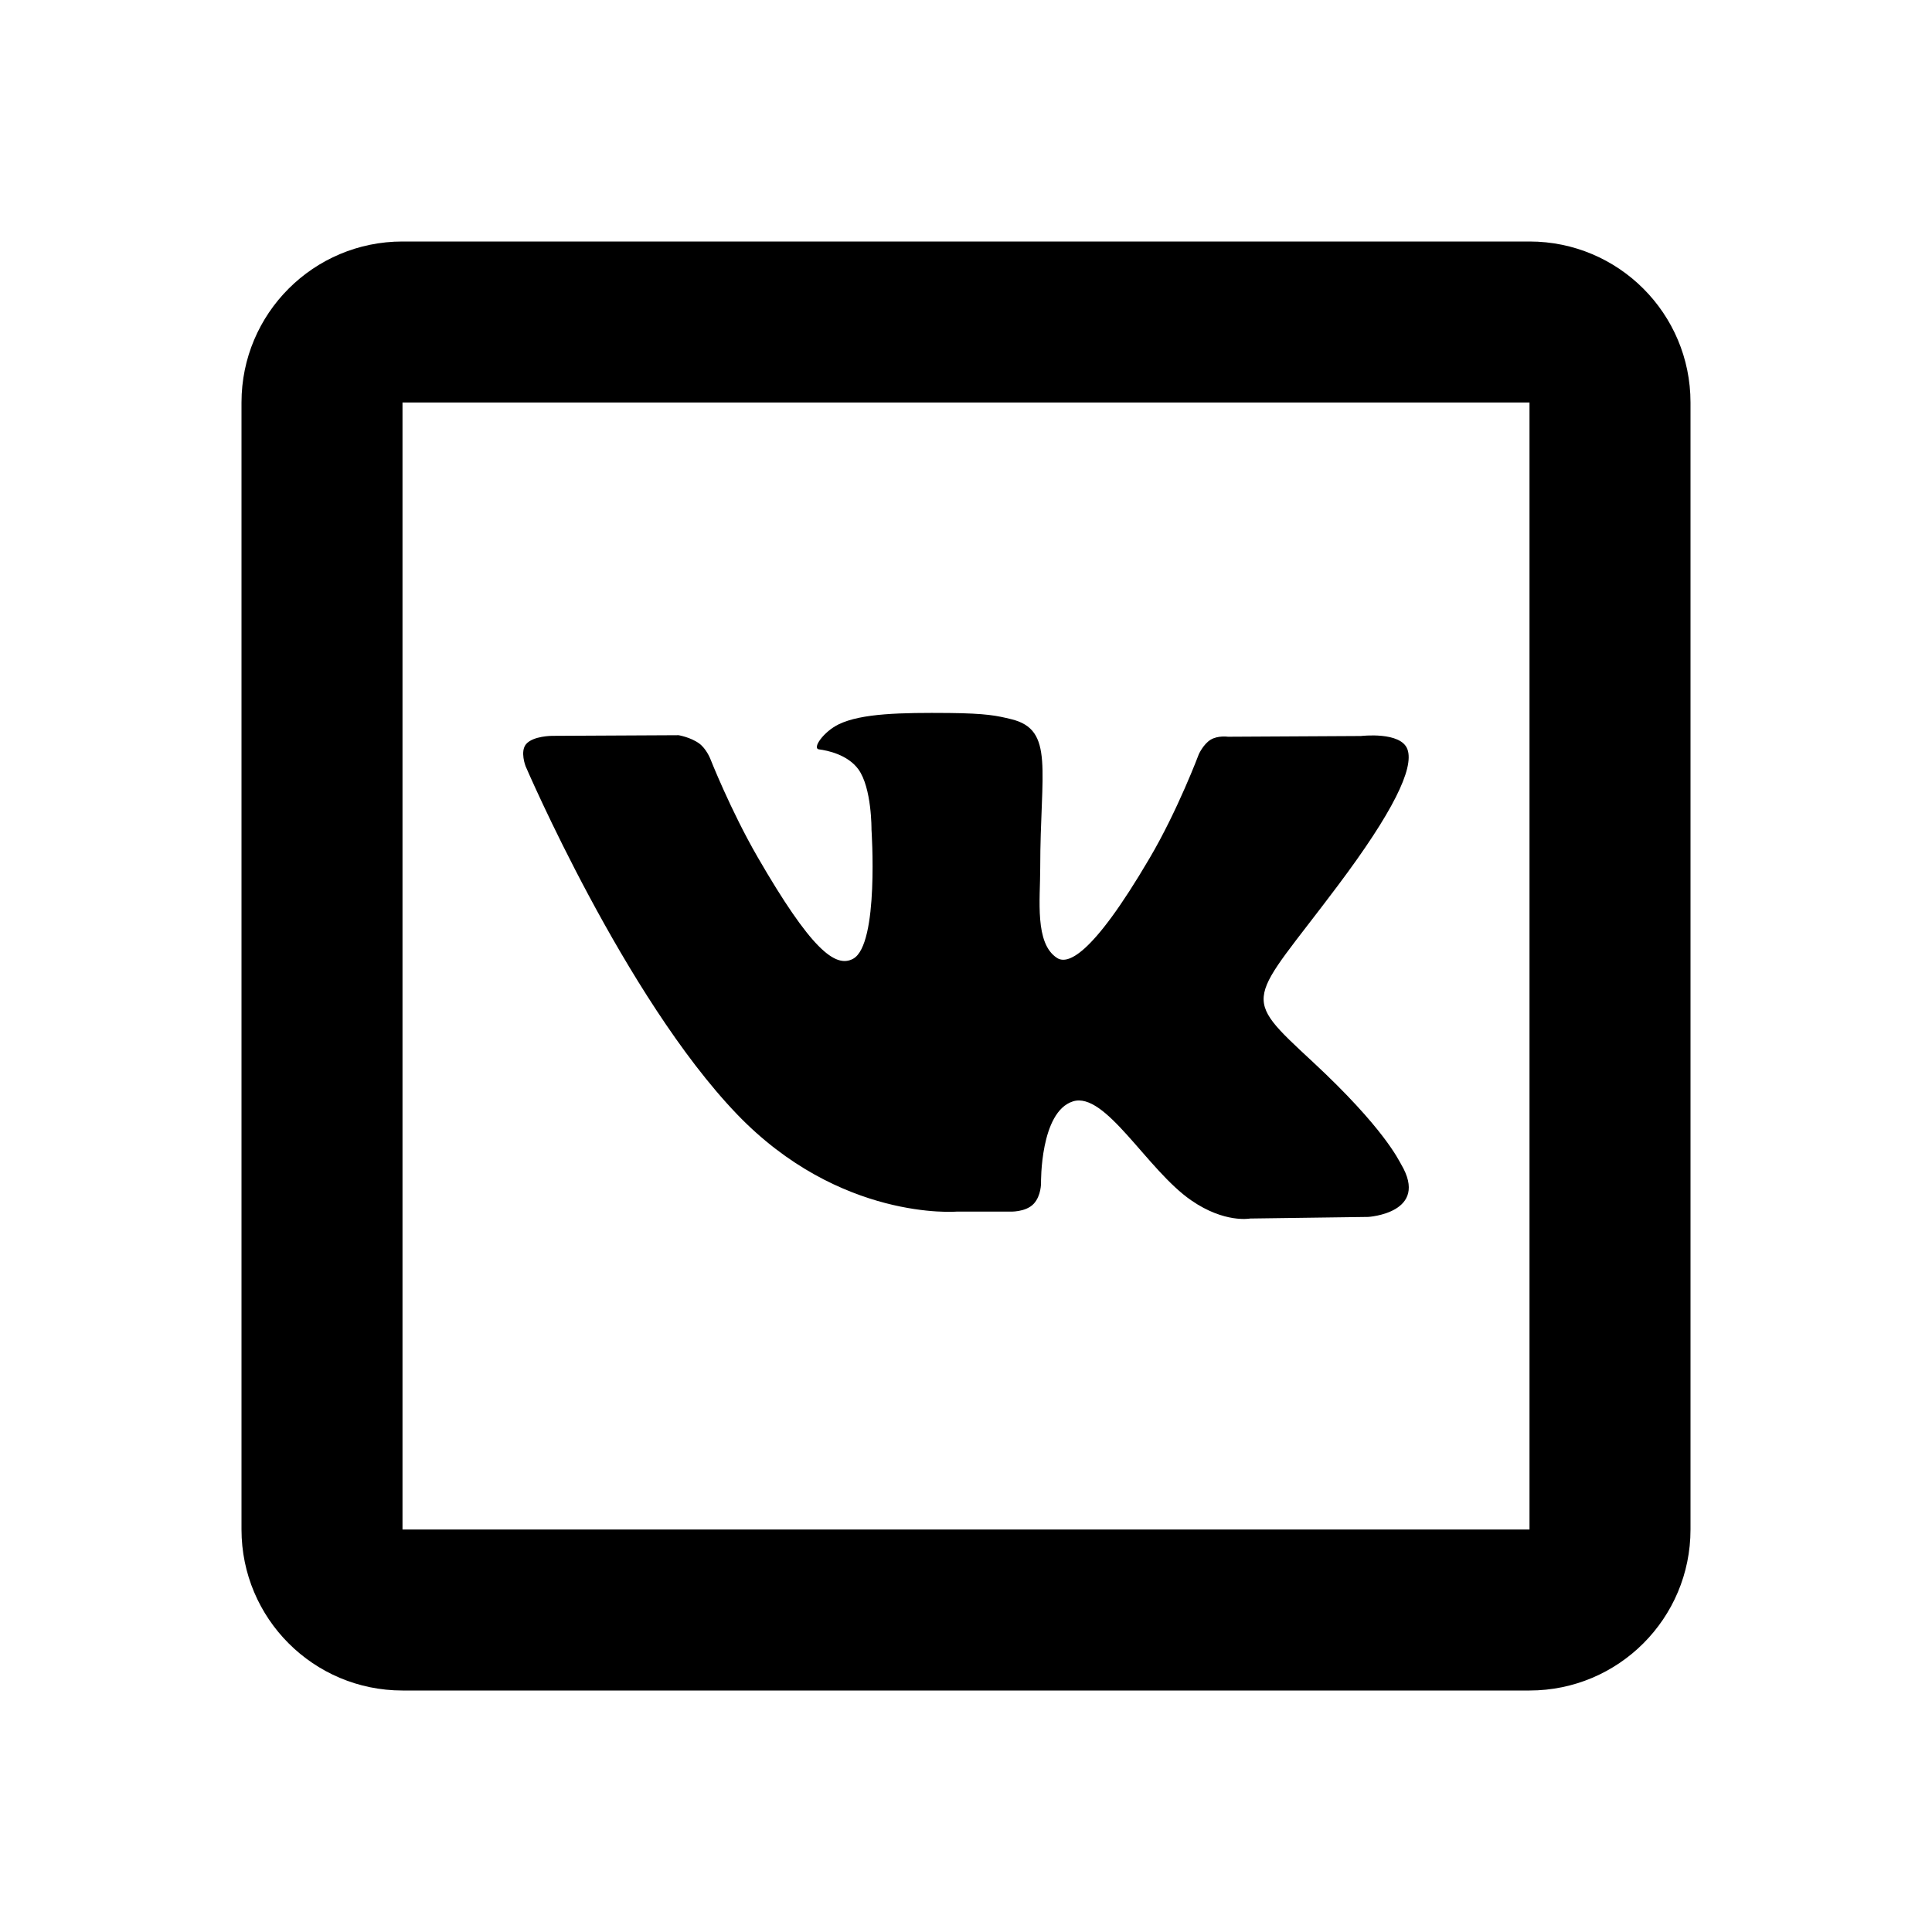
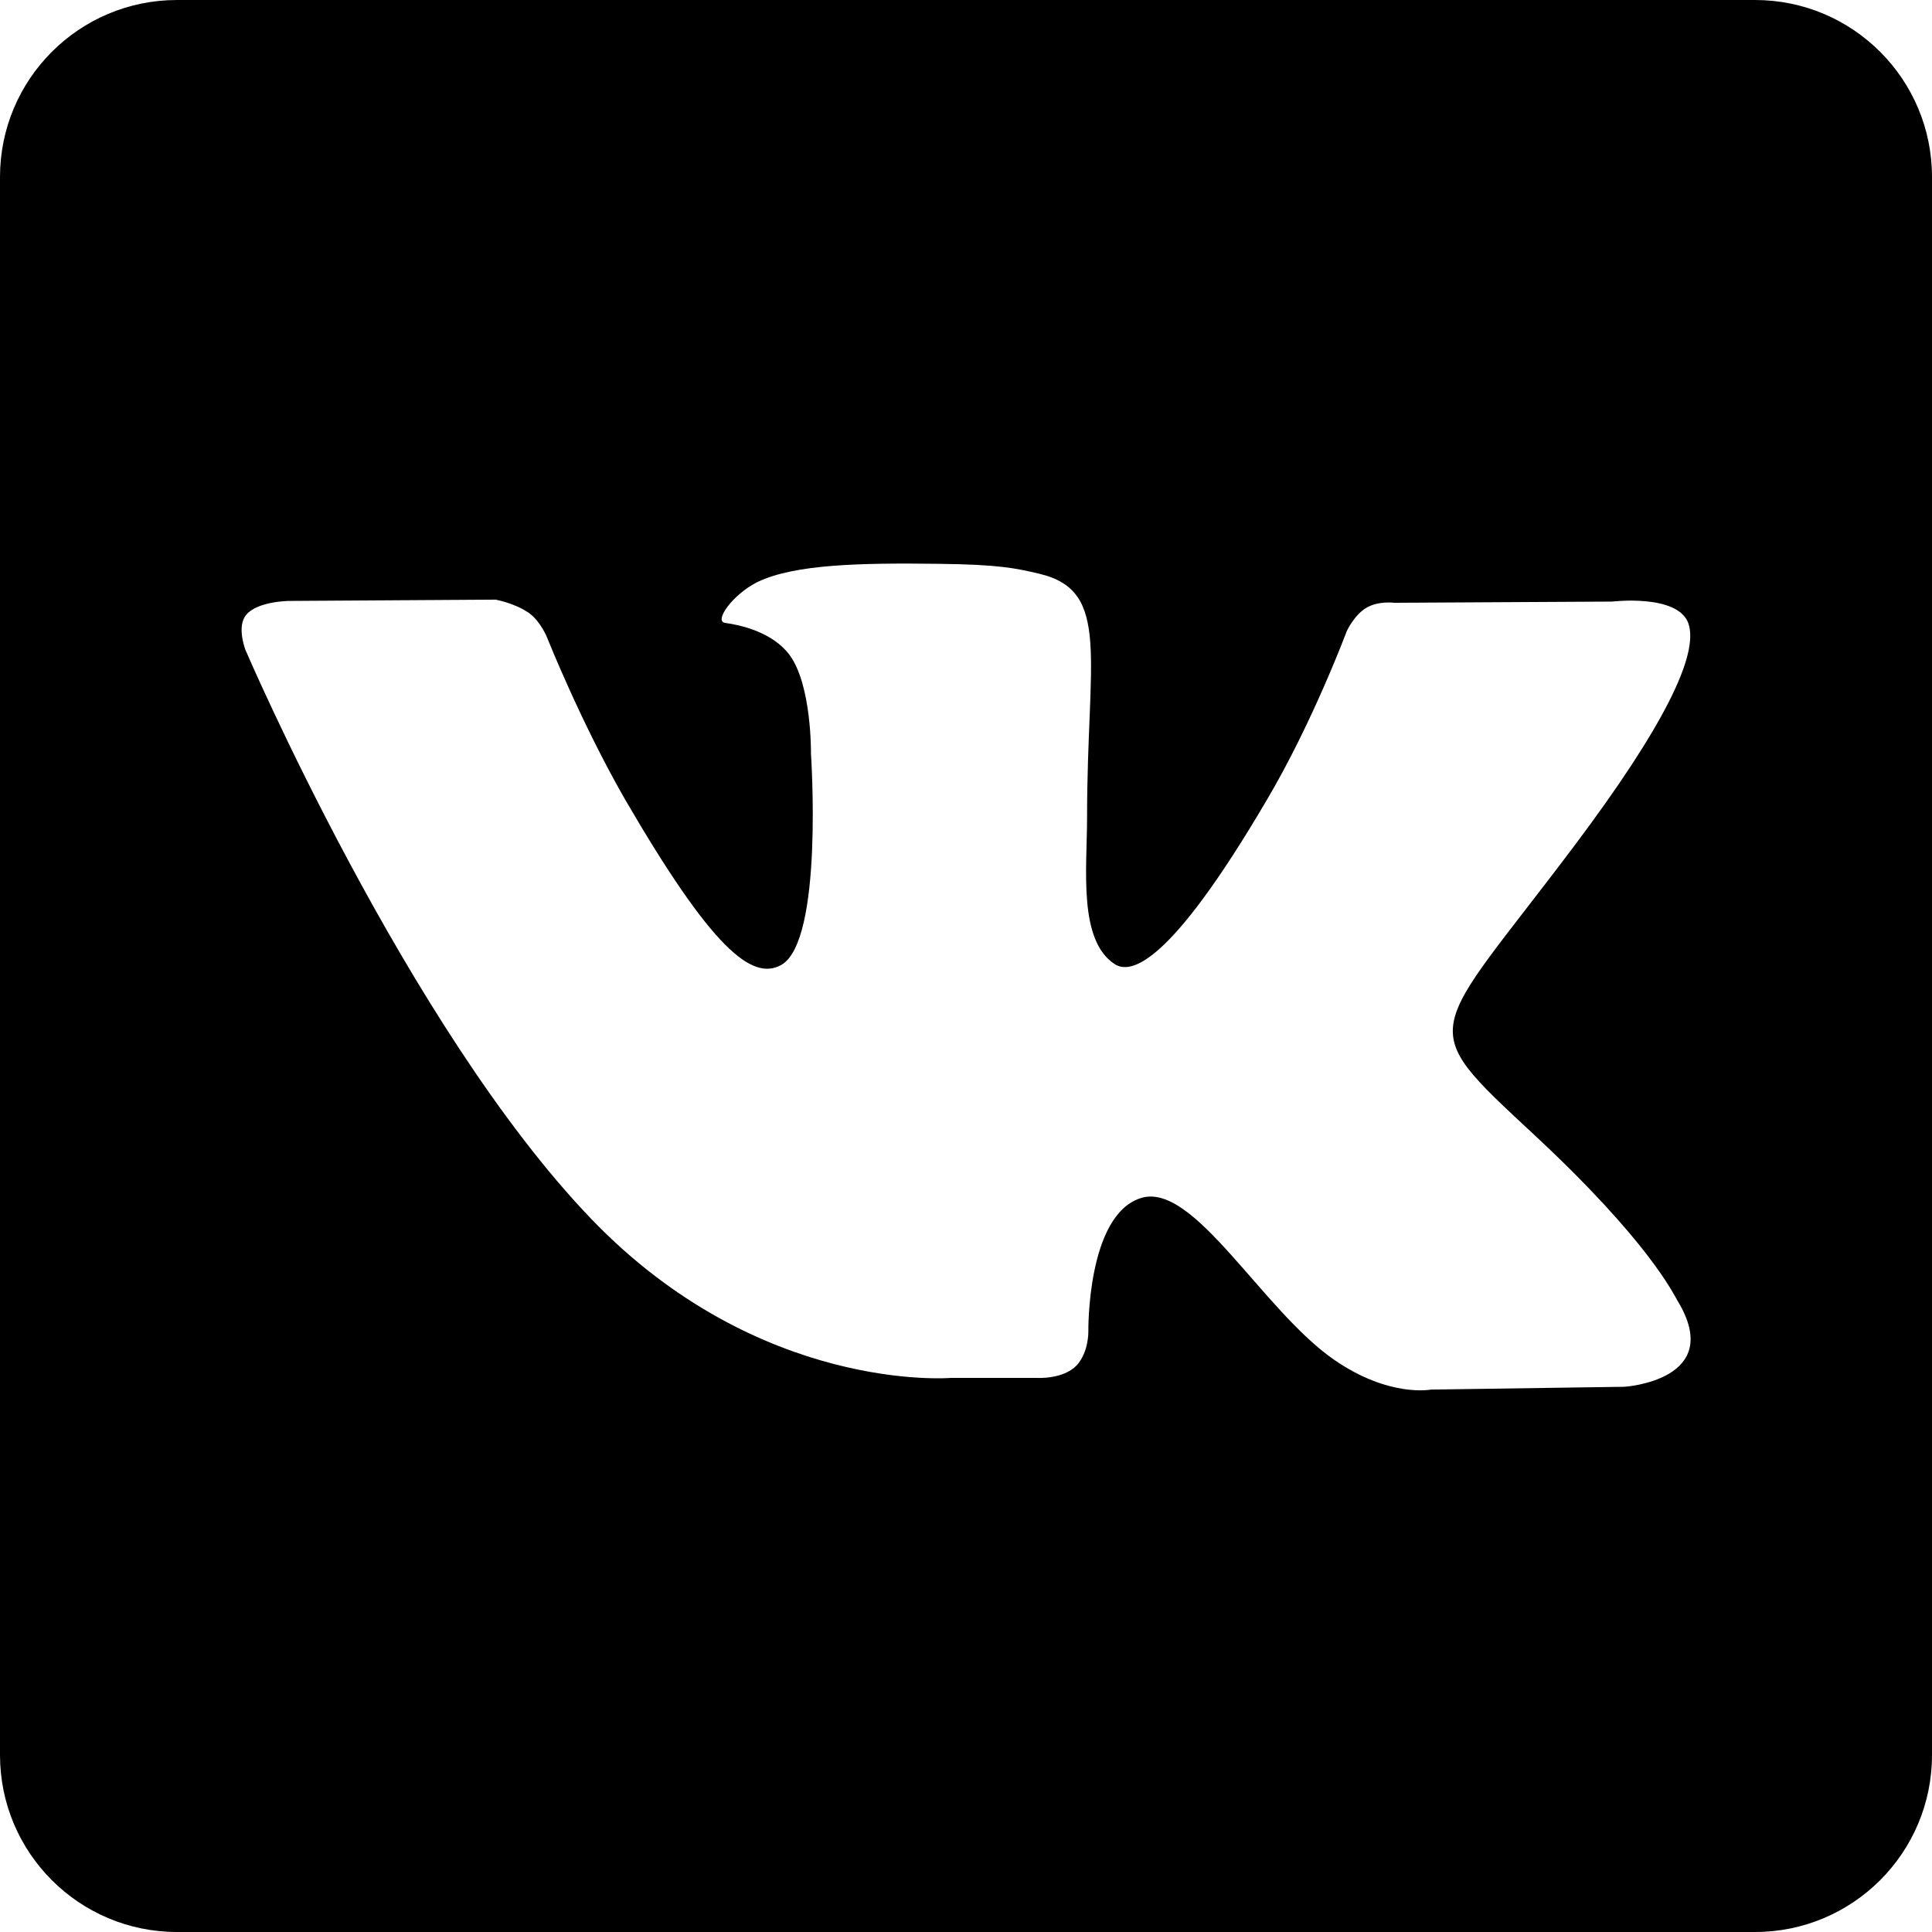
- <svg xmlns="http://www.w3.org/2000/svg" viewBox="0 0 24 24" width="48px" height="48px">
-   <path d="M 5 3 C 3.895 3 3 3.895 3 5 L 3 19 C 3 20.105 3.895 21 5 21 L 19 21 C 20.105 21 21 20.105 21 19 L 21 5 C 21 3.895 20.105 3 19 3 L 5 3 z M 5 5 L 19 5 L 19 19 L 5 19 L 5 5 z M 11.791 8.857 C 11.201 8.852 10.701 8.86 10.418 8.998 C 10.23 9.09 10.085 9.297 10.174 9.309 C 10.283 9.323 10.529 9.375 10.662 9.555 C 10.831 9.786 10.826 10.305 10.826 10.305 C 10.826 10.305 10.923 11.732 10.598 11.91 C 10.375 12.032 10.069 11.784 9.412 10.648 C 9.075 10.065 8.822 9.422 8.822 9.422 C 8.822 9.422 8.773 9.3 8.686 9.236 C 8.579 9.158 8.43 9.133 8.43 9.133 L 6.859 9.141 C 6.859 9.141 6.622 9.141 6.535 9.244 C 6.458 9.336 6.529 9.518 6.529 9.518 C 6.529 9.518 7.76 12.387 9.154 13.84 C 10.433 15.172 11.883 15.051 11.883 15.051 L 12.541 15.051 C 12.541 15.051 12.741 15.062 12.842 14.953 C 12.935 14.852 12.932 14.695 12.932 14.695 C 12.932 14.695 12.919 13.812 13.328 13.682 C 13.732 13.554 14.25 14.535 14.799 14.912 C 15.213 15.198 15.529 15.137 15.529 15.137 L 16.998 15.117 C 16.998 15.117 17.765 15.069 17.404 14.461 C 17.374 14.411 17.192 14.013 16.312 13.195 C 15.39 12.339 15.514 12.477 16.623 10.996 C 17.299 10.095 17.569 9.545 17.484 9.309 C 17.403 9.083 16.906 9.143 16.906 9.143 L 15.254 9.152 C 15.254 9.152 15.13 9.134 15.039 9.189 C 14.95 9.243 14.893 9.367 14.893 9.367 C 14.893 9.367 14.631 10.066 14.281 10.66 C 13.546 11.913 13.252 11.978 13.131 11.9 C 12.851 11.72 12.922 11.174 12.922 10.785 C 12.922 9.571 13.104 9.065 12.562 8.934 C 12.383 8.89 12.251 8.862 11.791 8.857 z" />
+ <svg xmlns="http://www.w3.org/2000/svg" viewBox="0 0 24 24" width="24px" height="24px">
+   <path d="M 21.801 0 L 2.199 0 C 0.984 0 0 0.984 0 2.199 L 0 21.801 C 0 23.016 0.984 24 2.199 24 L 21.801 24 C 23.016 24 24 23.016 24 21.801 L 24 2.199 C 24 0.984 23.016 0 21.801 0 Z M 19.051 14.09 C 20.492 15.43 20.789 16.078 20.84 16.16 C 21.438 17.148 20.18 17.227 20.18 17.227 L 17.773 17.262 C 17.773 17.262 17.258 17.363 16.578 16.895 C 15.68 16.277 14.828 14.672 14.172 14.883 C 13.5 15.094 13.52 16.539 13.52 16.539 C 13.52 16.539 13.527 16.793 13.375 16.961 C 13.207 17.137 12.883 17.117 12.883 17.117 L 11.809 17.117 C 11.809 17.117 9.434 17.316 7.344 15.141 C 5.062 12.766 3.051 8.078 3.051 8.078 C 3.051 8.078 2.934 7.785 3.059 7.637 C 3.199 7.469 3.586 7.465 3.586 7.465 L 6.156 7.449 C 6.156 7.449 6.398 7.492 6.574 7.617 C 6.719 7.723 6.797 7.922 6.797 7.922 C 6.797 7.922 7.215 8.973 7.762 9.926 C 8.84 11.781 9.34 12.188 9.703 11.988 C 10.234 11.695 10.074 9.363 10.074 9.363 C 10.074 9.363 10.086 8.516 9.809 8.137 C 9.594 7.848 9.188 7.762 9.008 7.738 C 8.863 7.719 9.102 7.383 9.41 7.23 C 9.871 7.008 10.688 6.992 11.656 7.004 C 12.406 7.012 12.625 7.059 12.918 7.129 C 13.805 7.344 13.504 8.172 13.504 10.152 C 13.504 10.789 13.391 11.68 13.848 11.977 C 14.047 12.105 14.527 11.996 15.73 9.949 C 16.305 8.98 16.73 7.84 16.73 7.84 C 16.73 7.84 16.824 7.637 16.973 7.551 C 17.121 7.461 17.32 7.488 17.32 7.488 L 20.027 7.473 C 20.027 7.473 20.84 7.375 20.973 7.742 C 21.109 8.129 20.668 9.027 19.562 10.5 C 17.746 12.918 17.547 12.691 19.051 14.09 Z" />
</svg>
